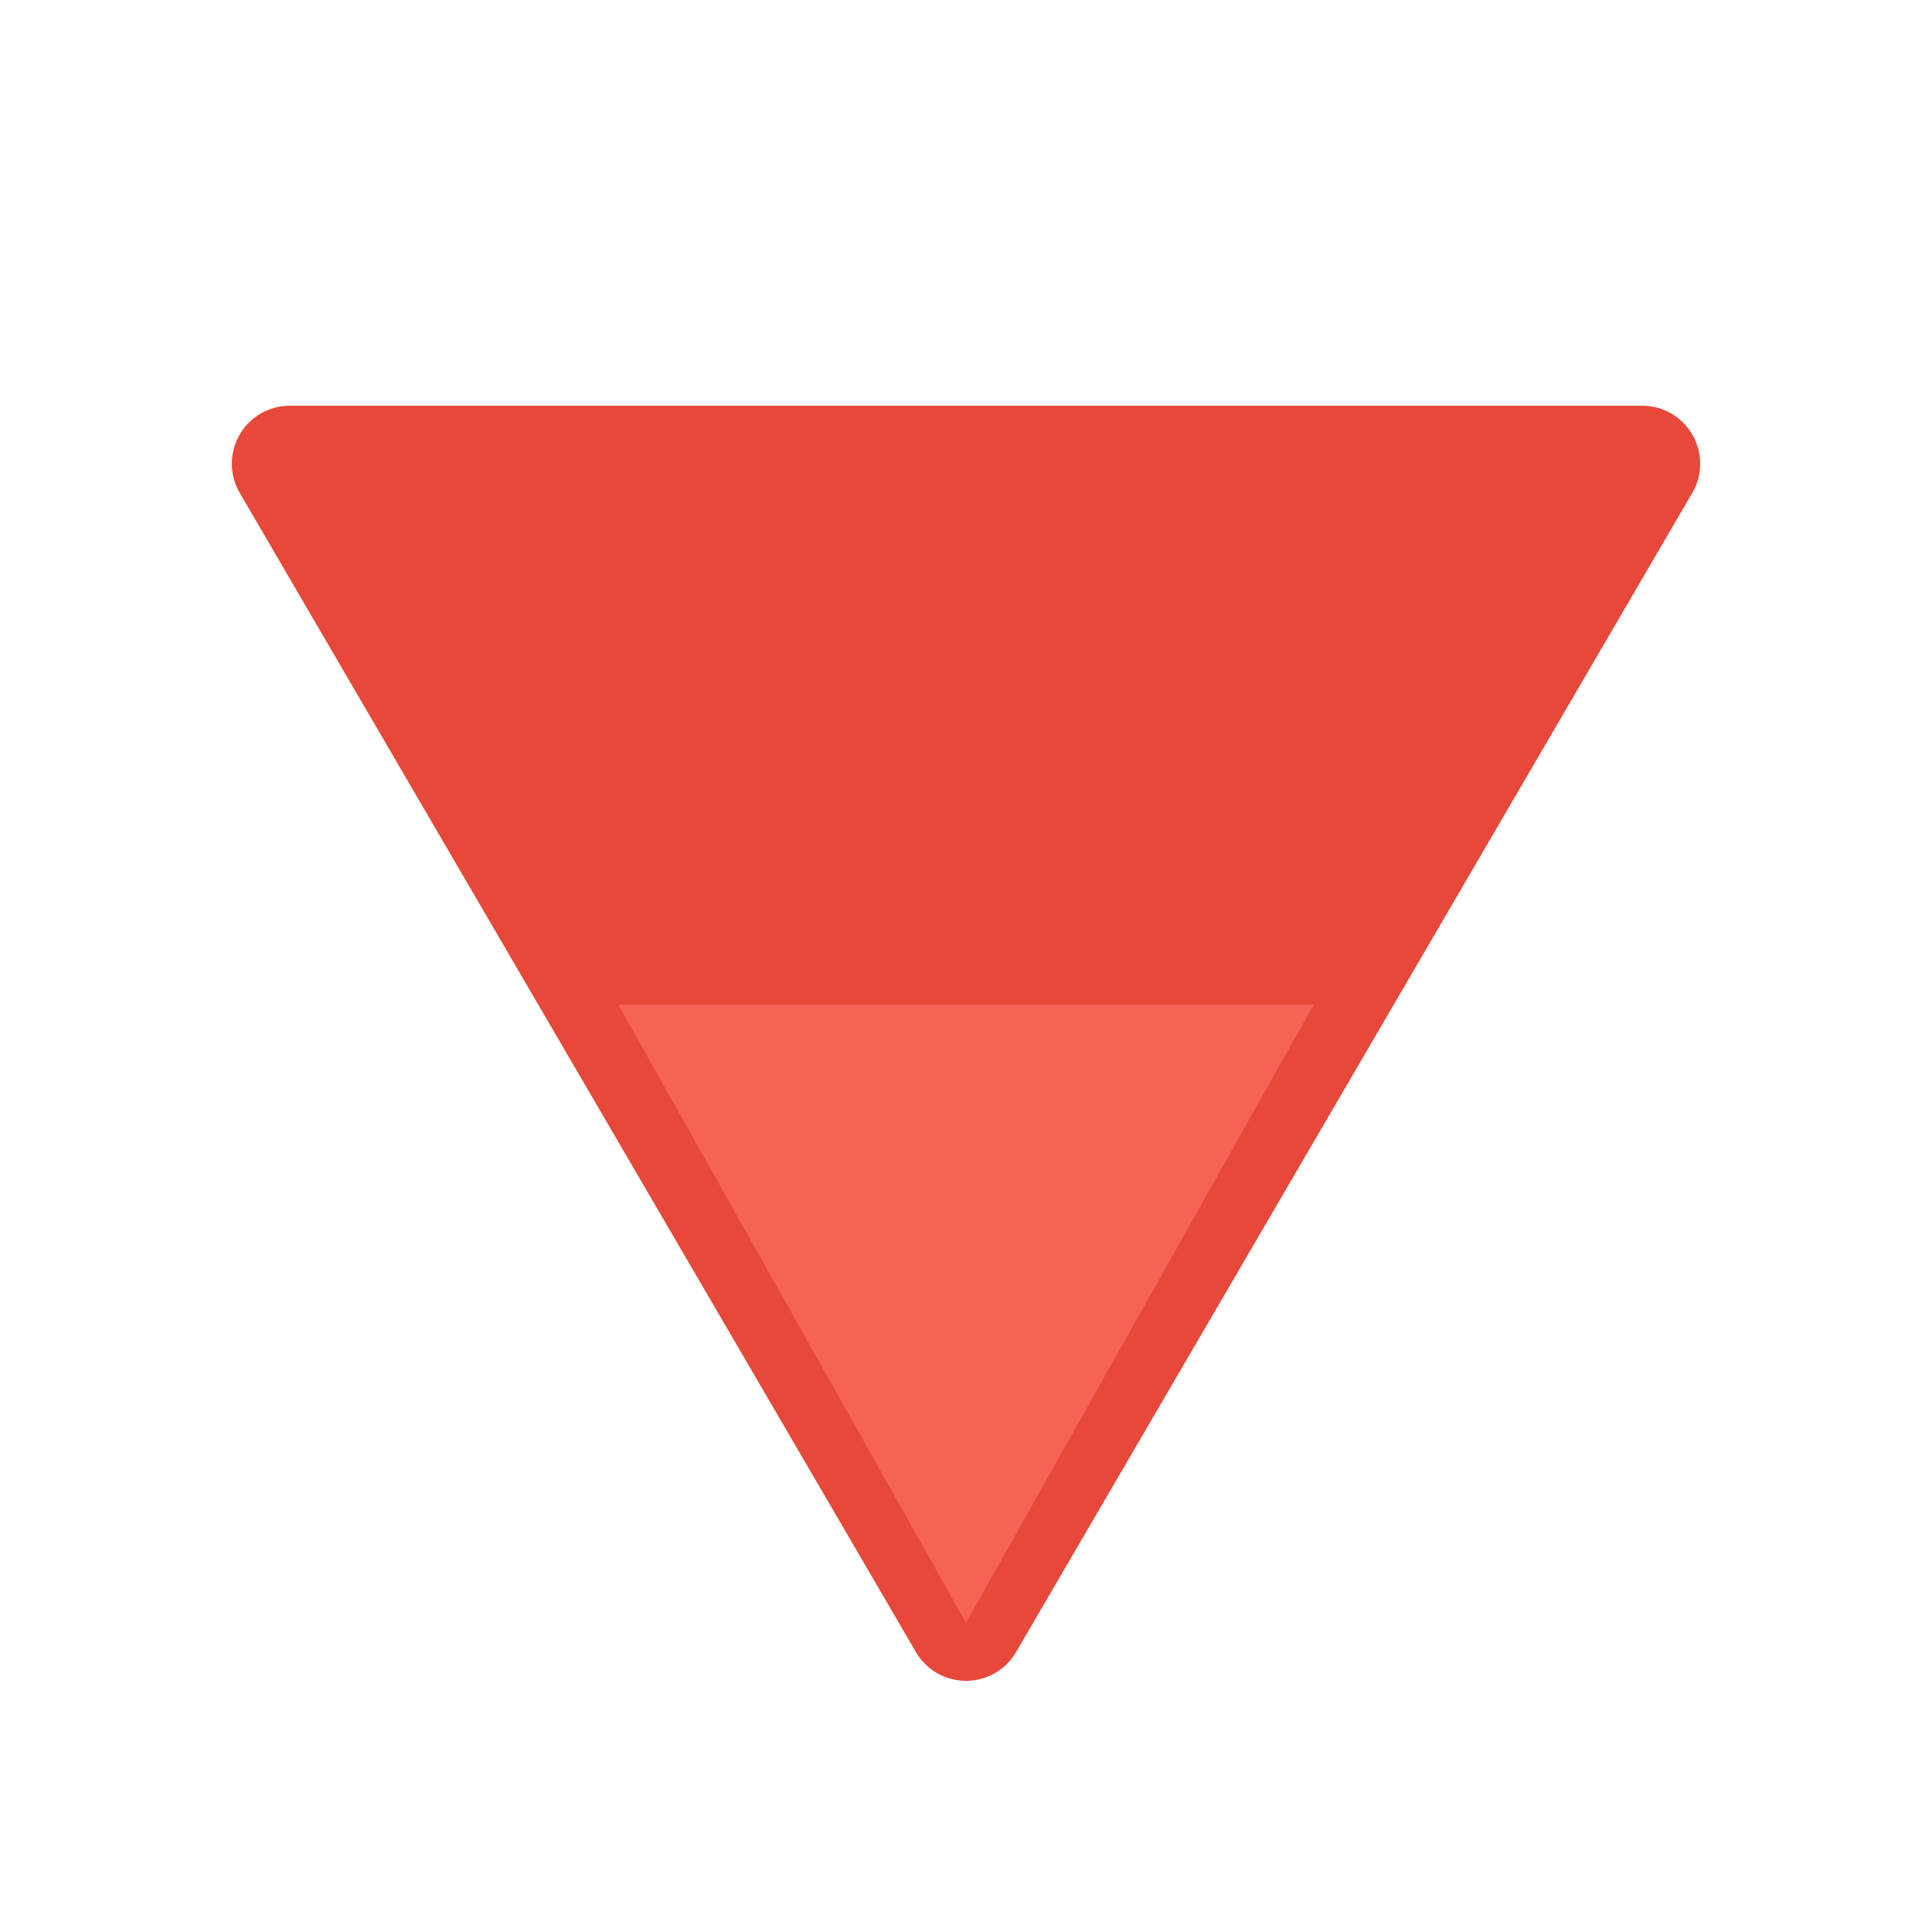
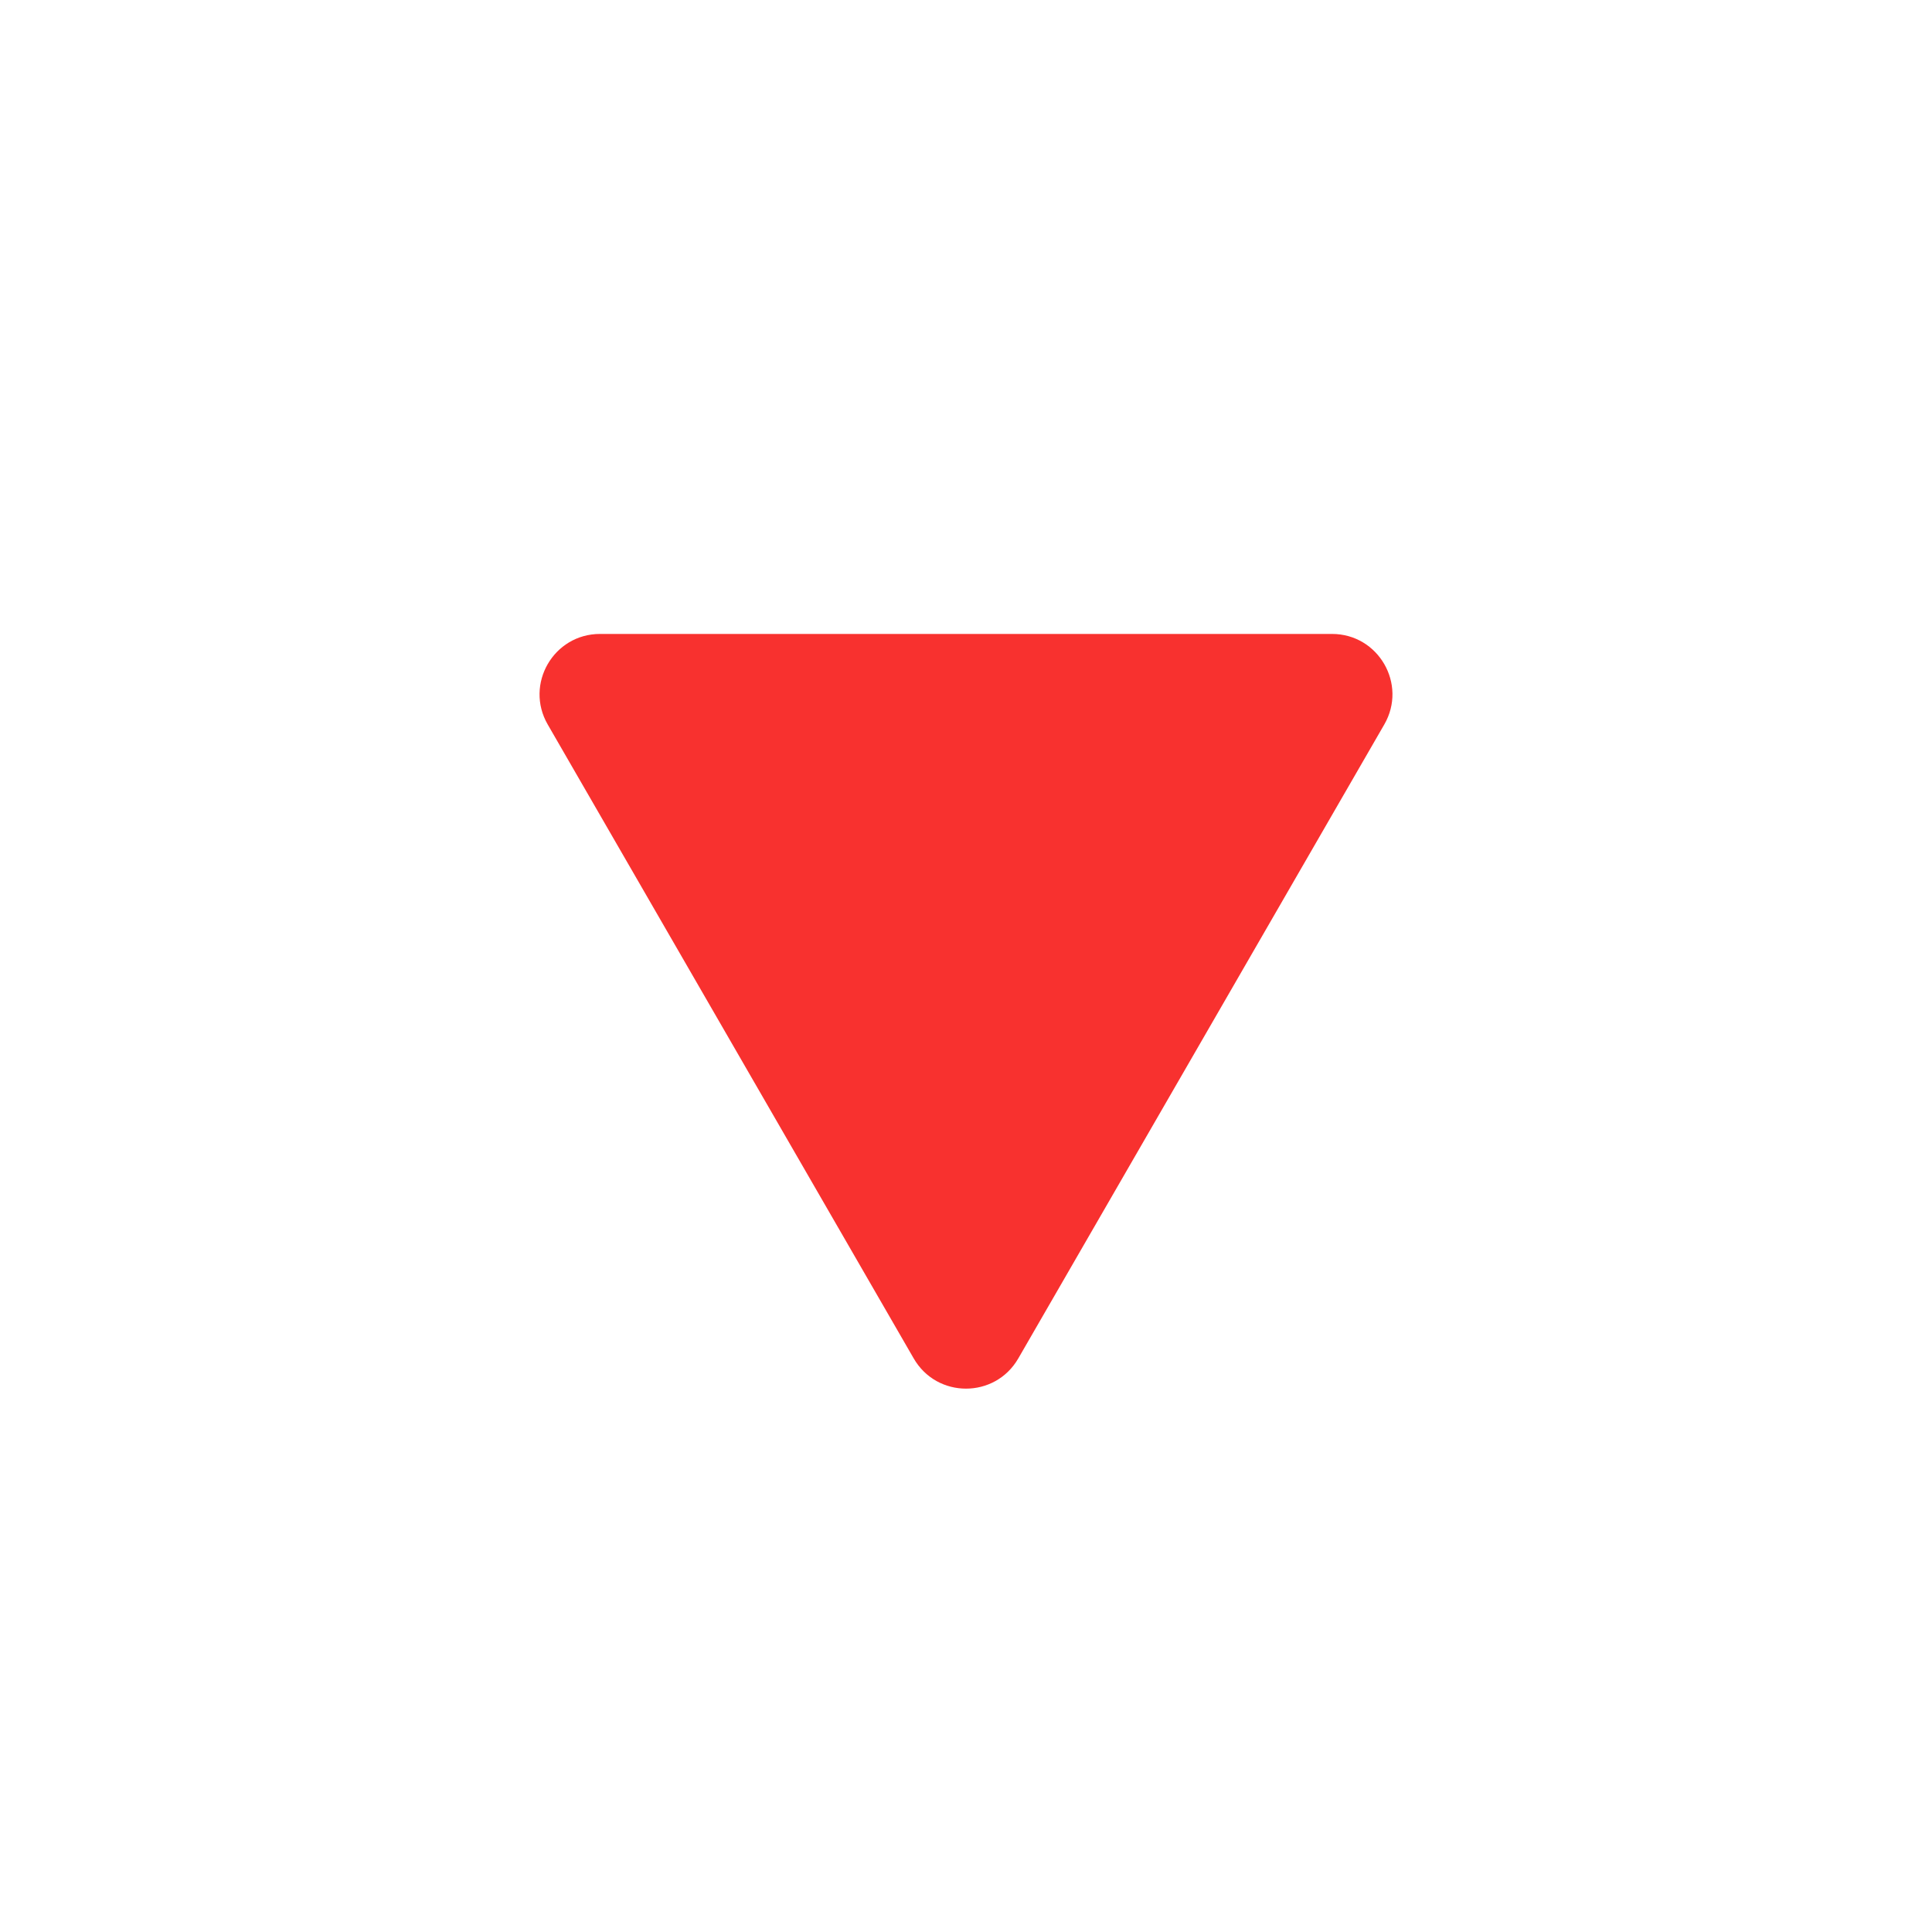
- <svg xmlns="http://www.w3.org/2000/svg" viewBox="0 0 100 100">
-   <path d="M50 84 15 24 85 24Z" fill="#e8483a" stroke="#e8483a" stroke-width="6" stroke-linejoin="round" />
-   <path d="M50 84 32 52 68 52Z" fill="#ff7d70" opacity=".5" />
+ <svg xmlns="http://www.w3.org/2000/svg" width="32" height="32" viewBox="0 0 32 32" fill="none">
+   <path d="M15.134 22.5C15.519 23.167 16.481 23.167 16.866 22.5L22.928 12C23.313 11.333 22.832 10.5 22.062 10.5H9.938C9.168 10.5 8.687 11.333 9.072 12L15.134 22.5Z" fill="#F8312F" />
</svg>
